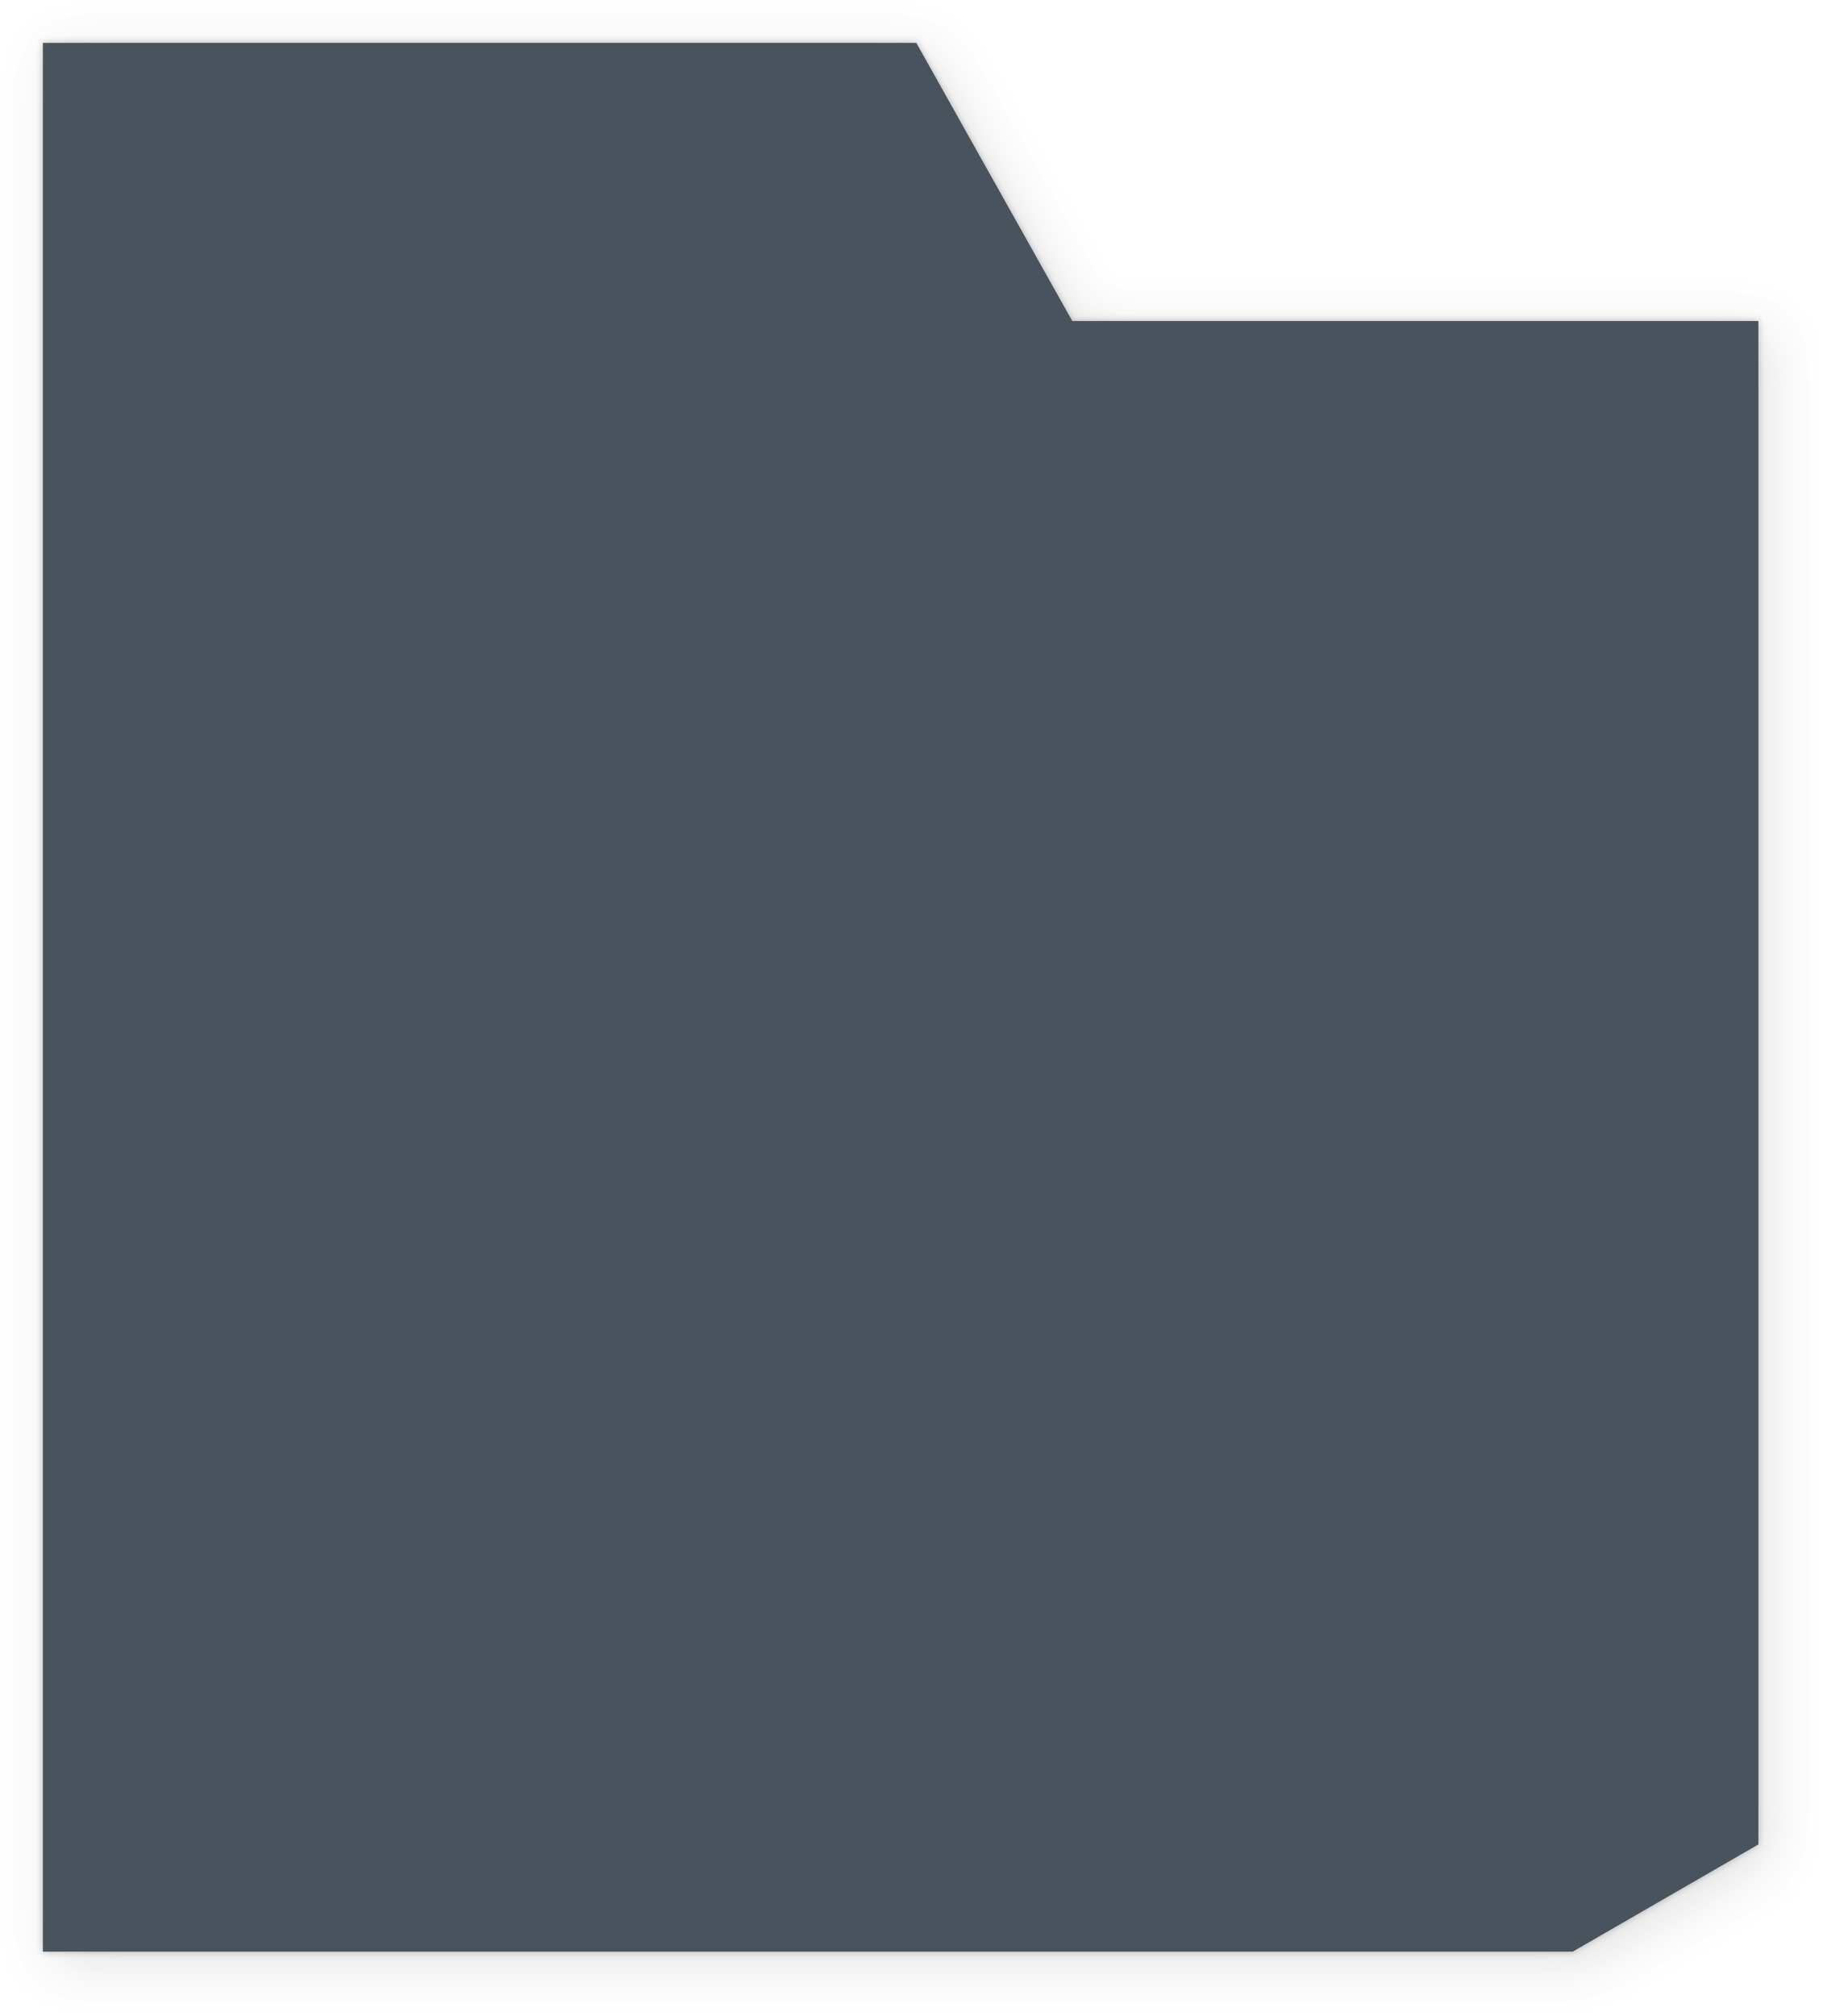
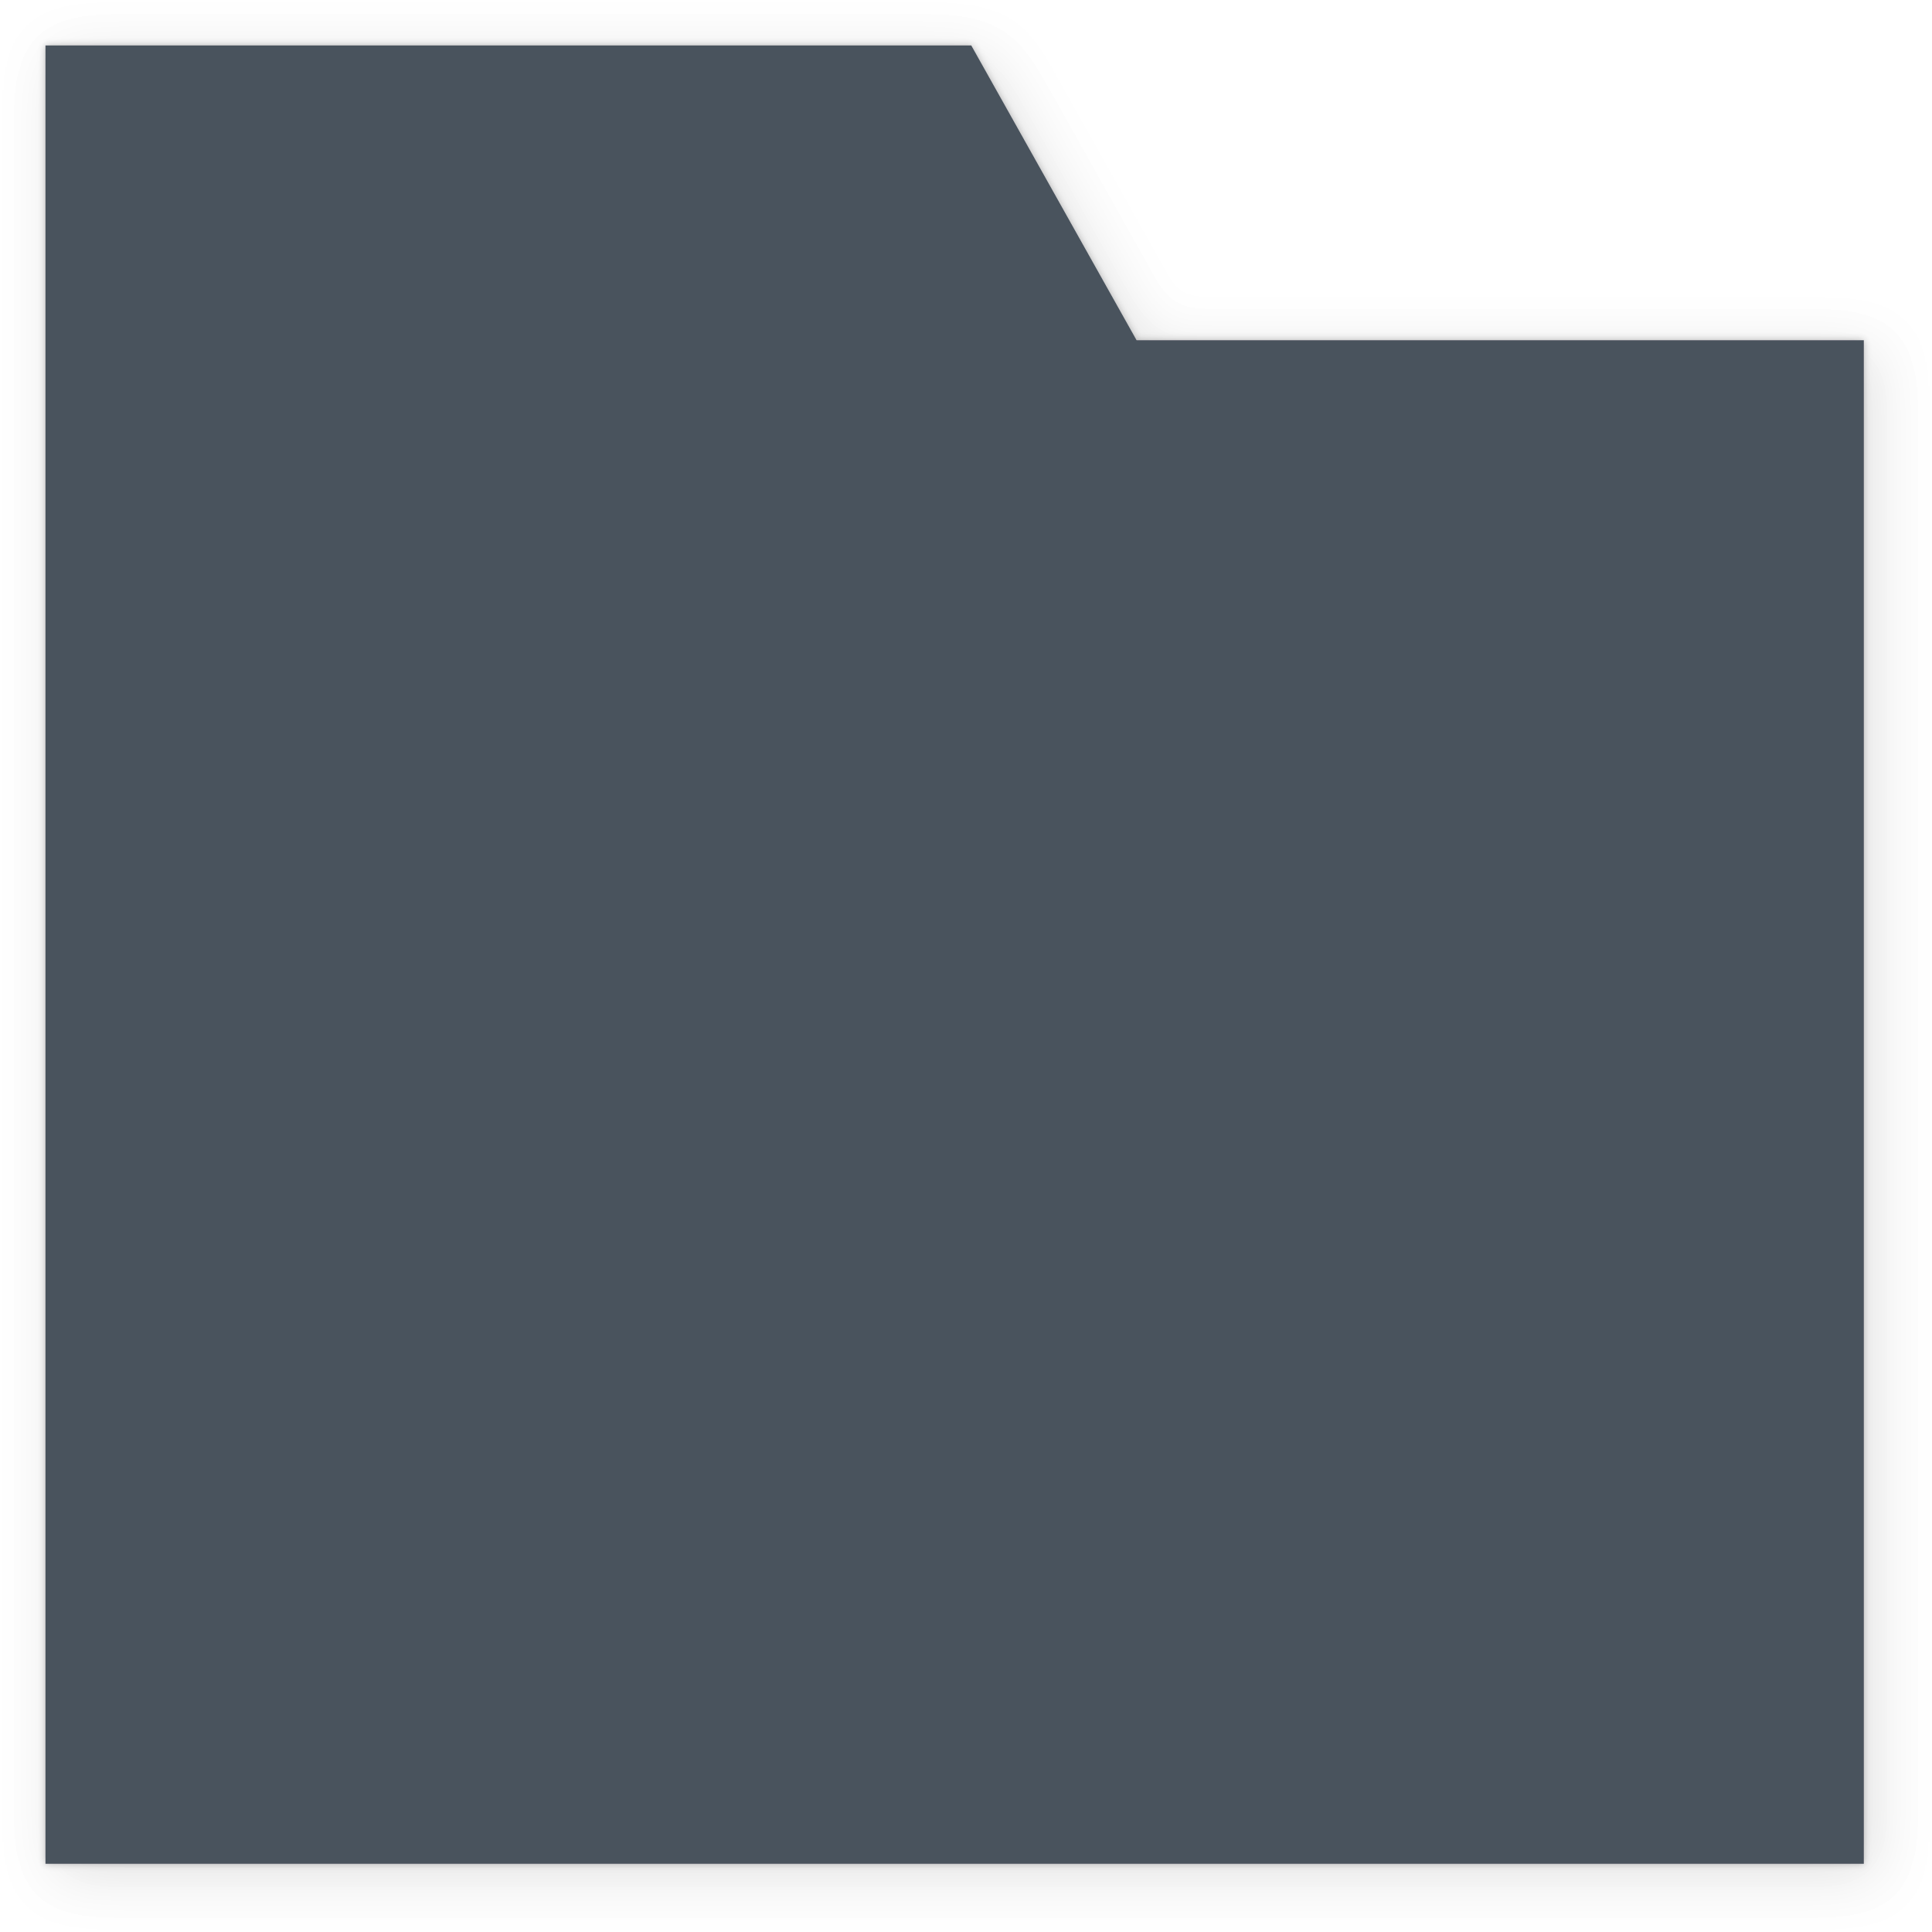
- <svg xmlns="http://www.w3.org/2000/svg" xmlns:xlink="http://www.w3.org/1999/xlink" width="510" height="564" viewBox="0 0 510 564">
+ <svg xmlns="http://www.w3.org/2000/svg" xmlns:xlink="http://www.w3.org/1999/xlink" width="510" height="510" viewBox="0 0 510 510">
  <defs>
-     <filter id="prefix__a" width="107.9%" height="107.1%" x="-3.3%" y="-3%" filterUnits="objectBoundingBox">
+     <filter id="prefix__a" width="107.9%" height="107.9%" x="-3.3%" y="-3.3%" filterUnits="objectBoundingBox">
      <feOffset in="SourceAlpha" result="shadowOffsetOuter1" />
      <feGaussianBlur in="shadowOffsetOuter1" result="shadowBlurOuter1" stdDeviation="1" />
      <feColorMatrix in="shadowBlurOuter1" result="shadowMatrixOuter1" values="0 0 0 0 0 0 0 0 0 0 0 0 0 0 0 0 0 0 0.3 0" />
      <feMerge>
        <feMergeNode in="shadowMatrixOuter1" />
        <feMergeNode in="SourceGraphic" />
      </feMerge>
    </filter>
-     <filter id="prefix__b" width="110%" height="109%" x="-4.4%" y="-3.9%" filterUnits="objectBoundingBox">
+     <filter id="prefix__b" width="110%" height="110%" x="-4.4%" y="-4.4%" filterUnits="objectBoundingBox">
      <feOffset dx="3" dy="3" in="SourceAlpha" result="shadowOffsetOuter1" />
      <feGaussianBlur in="shadowOffsetOuter1" result="shadowBlurOuter1" stdDeviation="7.5" />
      <feColorMatrix in="shadowBlurOuter1" values="0 0 0 0 0 0 0 0 0 0 0 0 0 0 0 0 0 0 0.1 0" />
    </filter>
-     <path id="prefix__c" d="M480 504l-51.963 30H0V0h244.39l43.637 77.813H480V504z" />
+     <path id="prefix__c" d="M0 0L244.39 0 288.027 77.813 480 77.813 480 480 0 480z" />
  </defs>
  <g fill="none" fill-rule="evenodd" filter="url(#prefix__a)" opacity=".9" transform="translate(12 12)">
    <use fill="#000" filter="url(#prefix__b)" xlink:href="#prefix__c" />
    <use fill="#363F4B" xlink:href="#prefix__c" />
  </g>
</svg>
